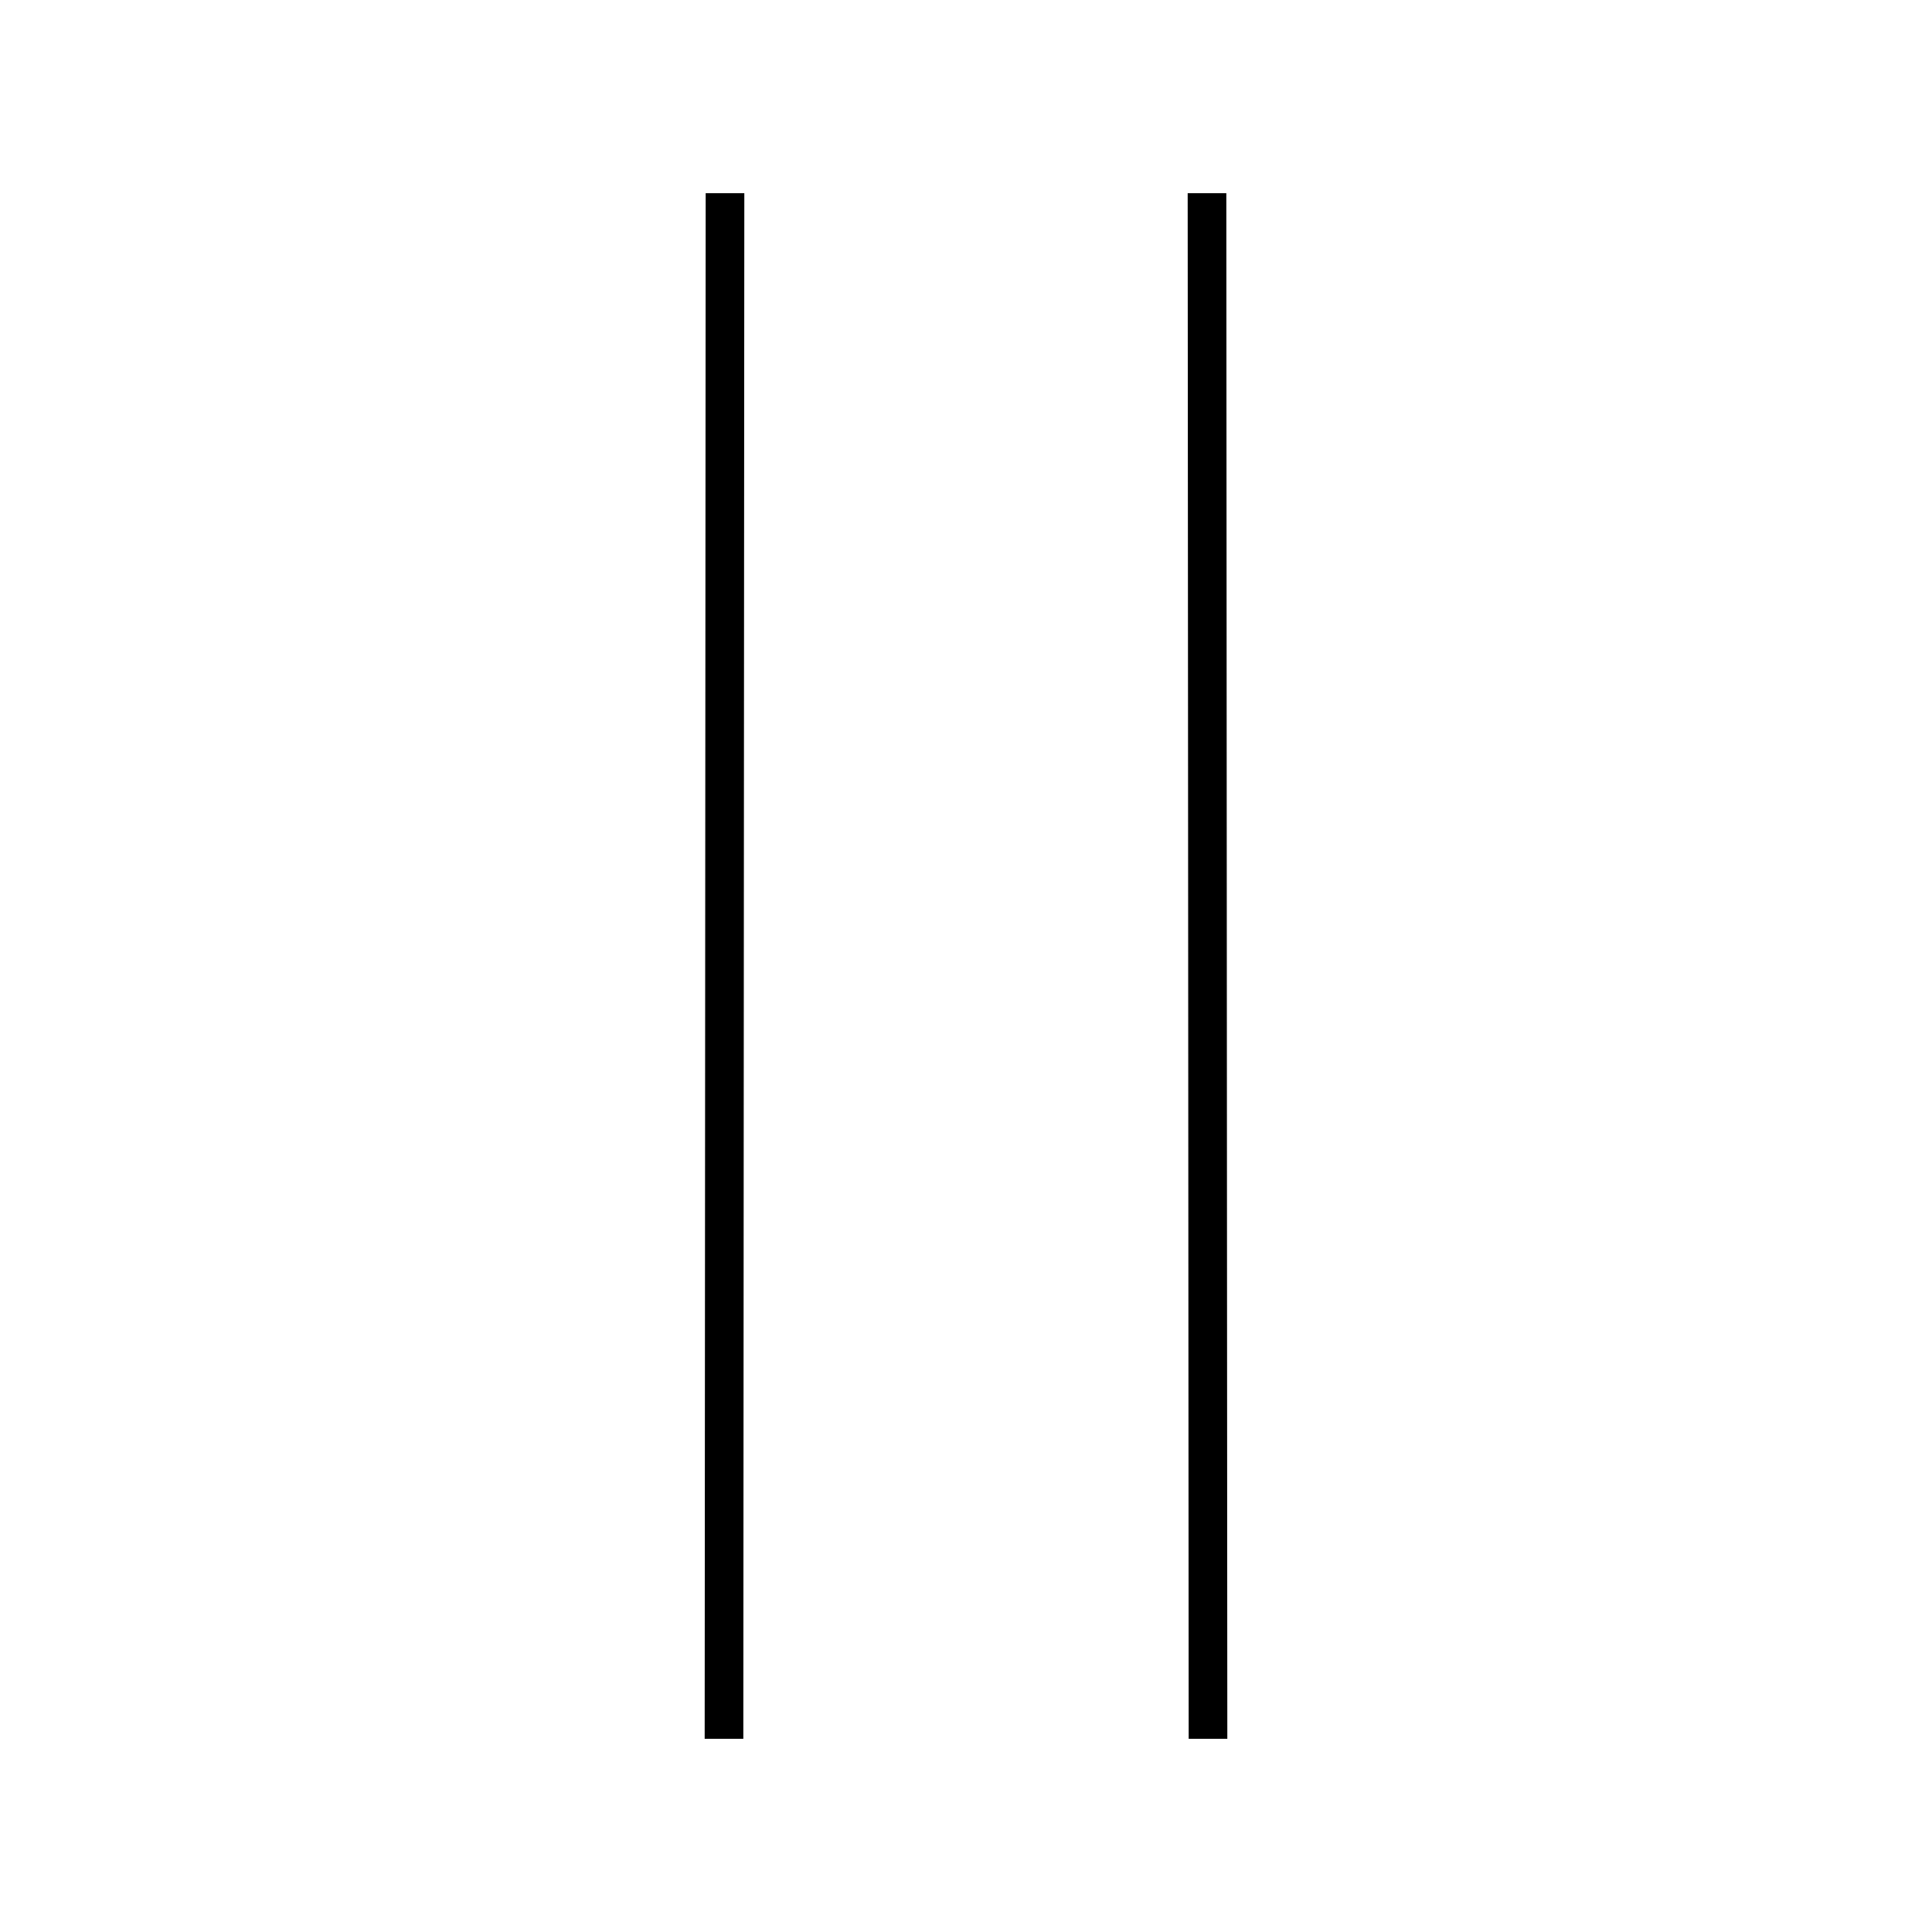
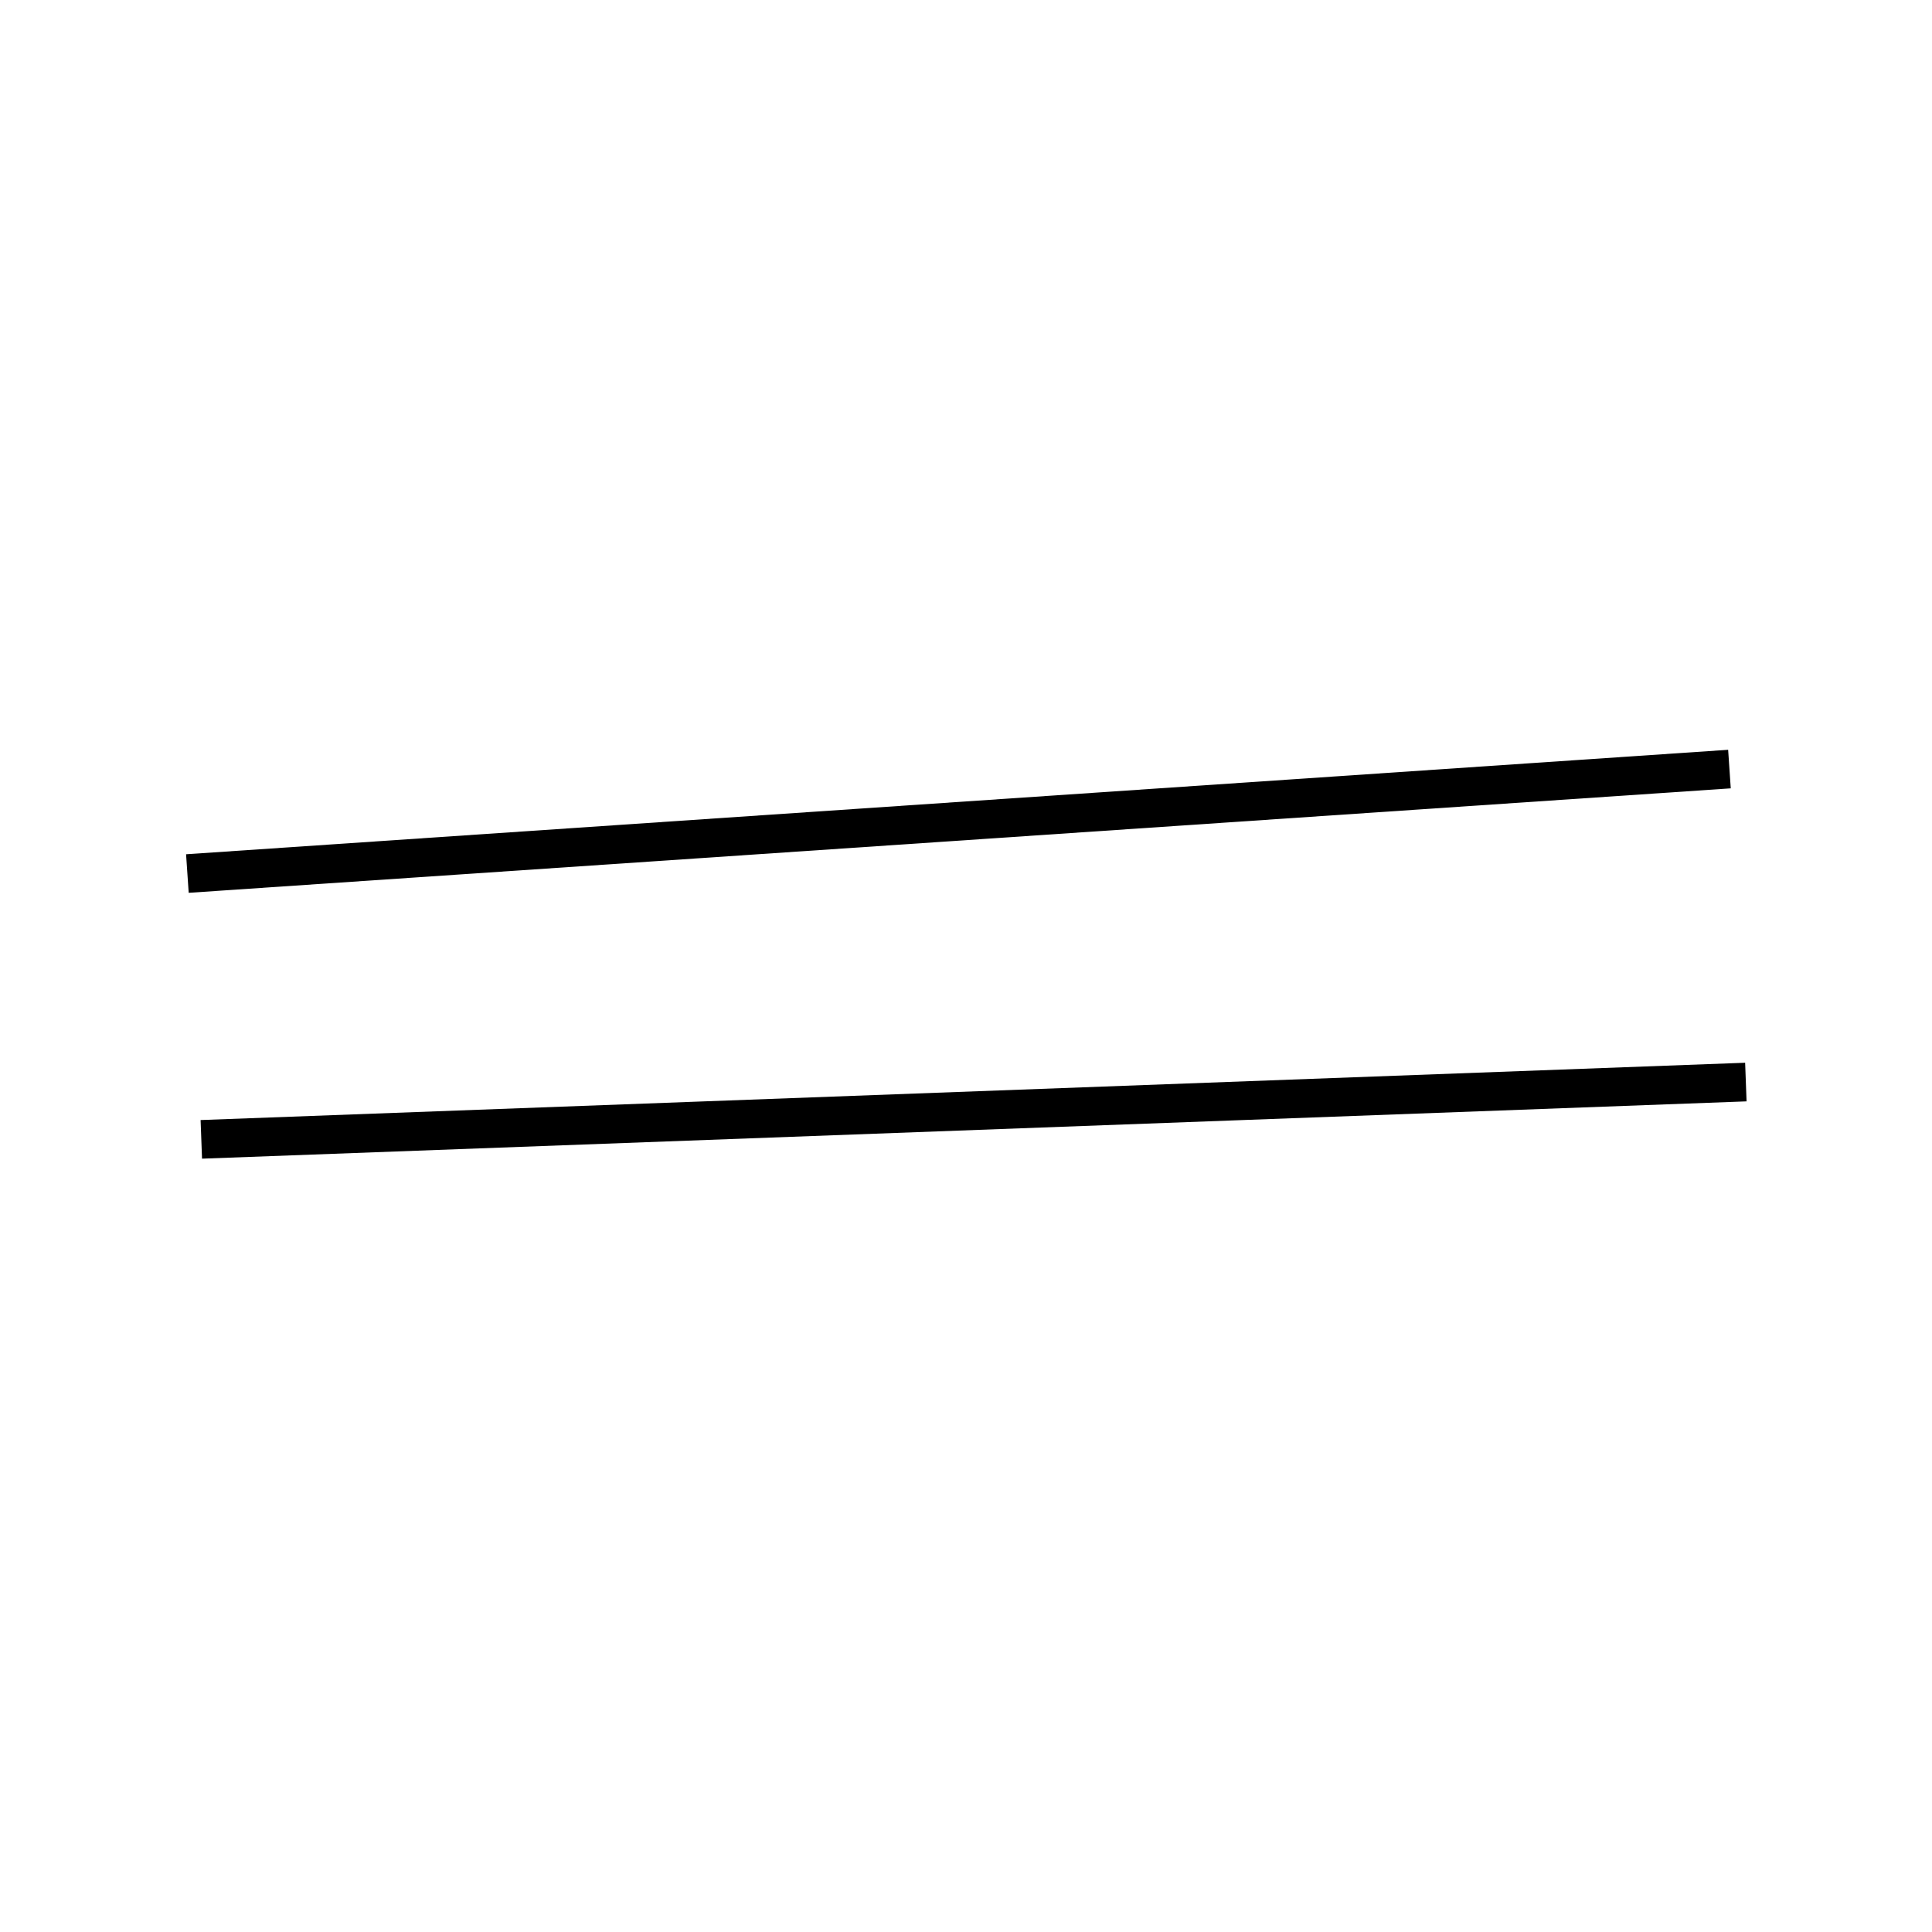
<svg xmlns="http://www.w3.org/2000/svg" height="100" width="100">
  <rect stroke-width="5" stroke="#ffffff" fill="#ffffff" height="100" width="100" y="0" x="0" />
-   <line x1="37.526" y1="10" x2="37.474" y2="90" stroke-width="2" stroke="black" />
-   <line x1="62.474" y1="10" x2="62.526" y2="90" stroke-width="2" stroke="black" />
+   <line x1="89.516" y1="39.807" x2="9.699" y2="45.214" stroke-width="2" stroke="black" />
+   <line x1="90.365" y1="56.007" x2="10.42" y2="58.973" stroke-width="2" stroke="black" />
</svg>
